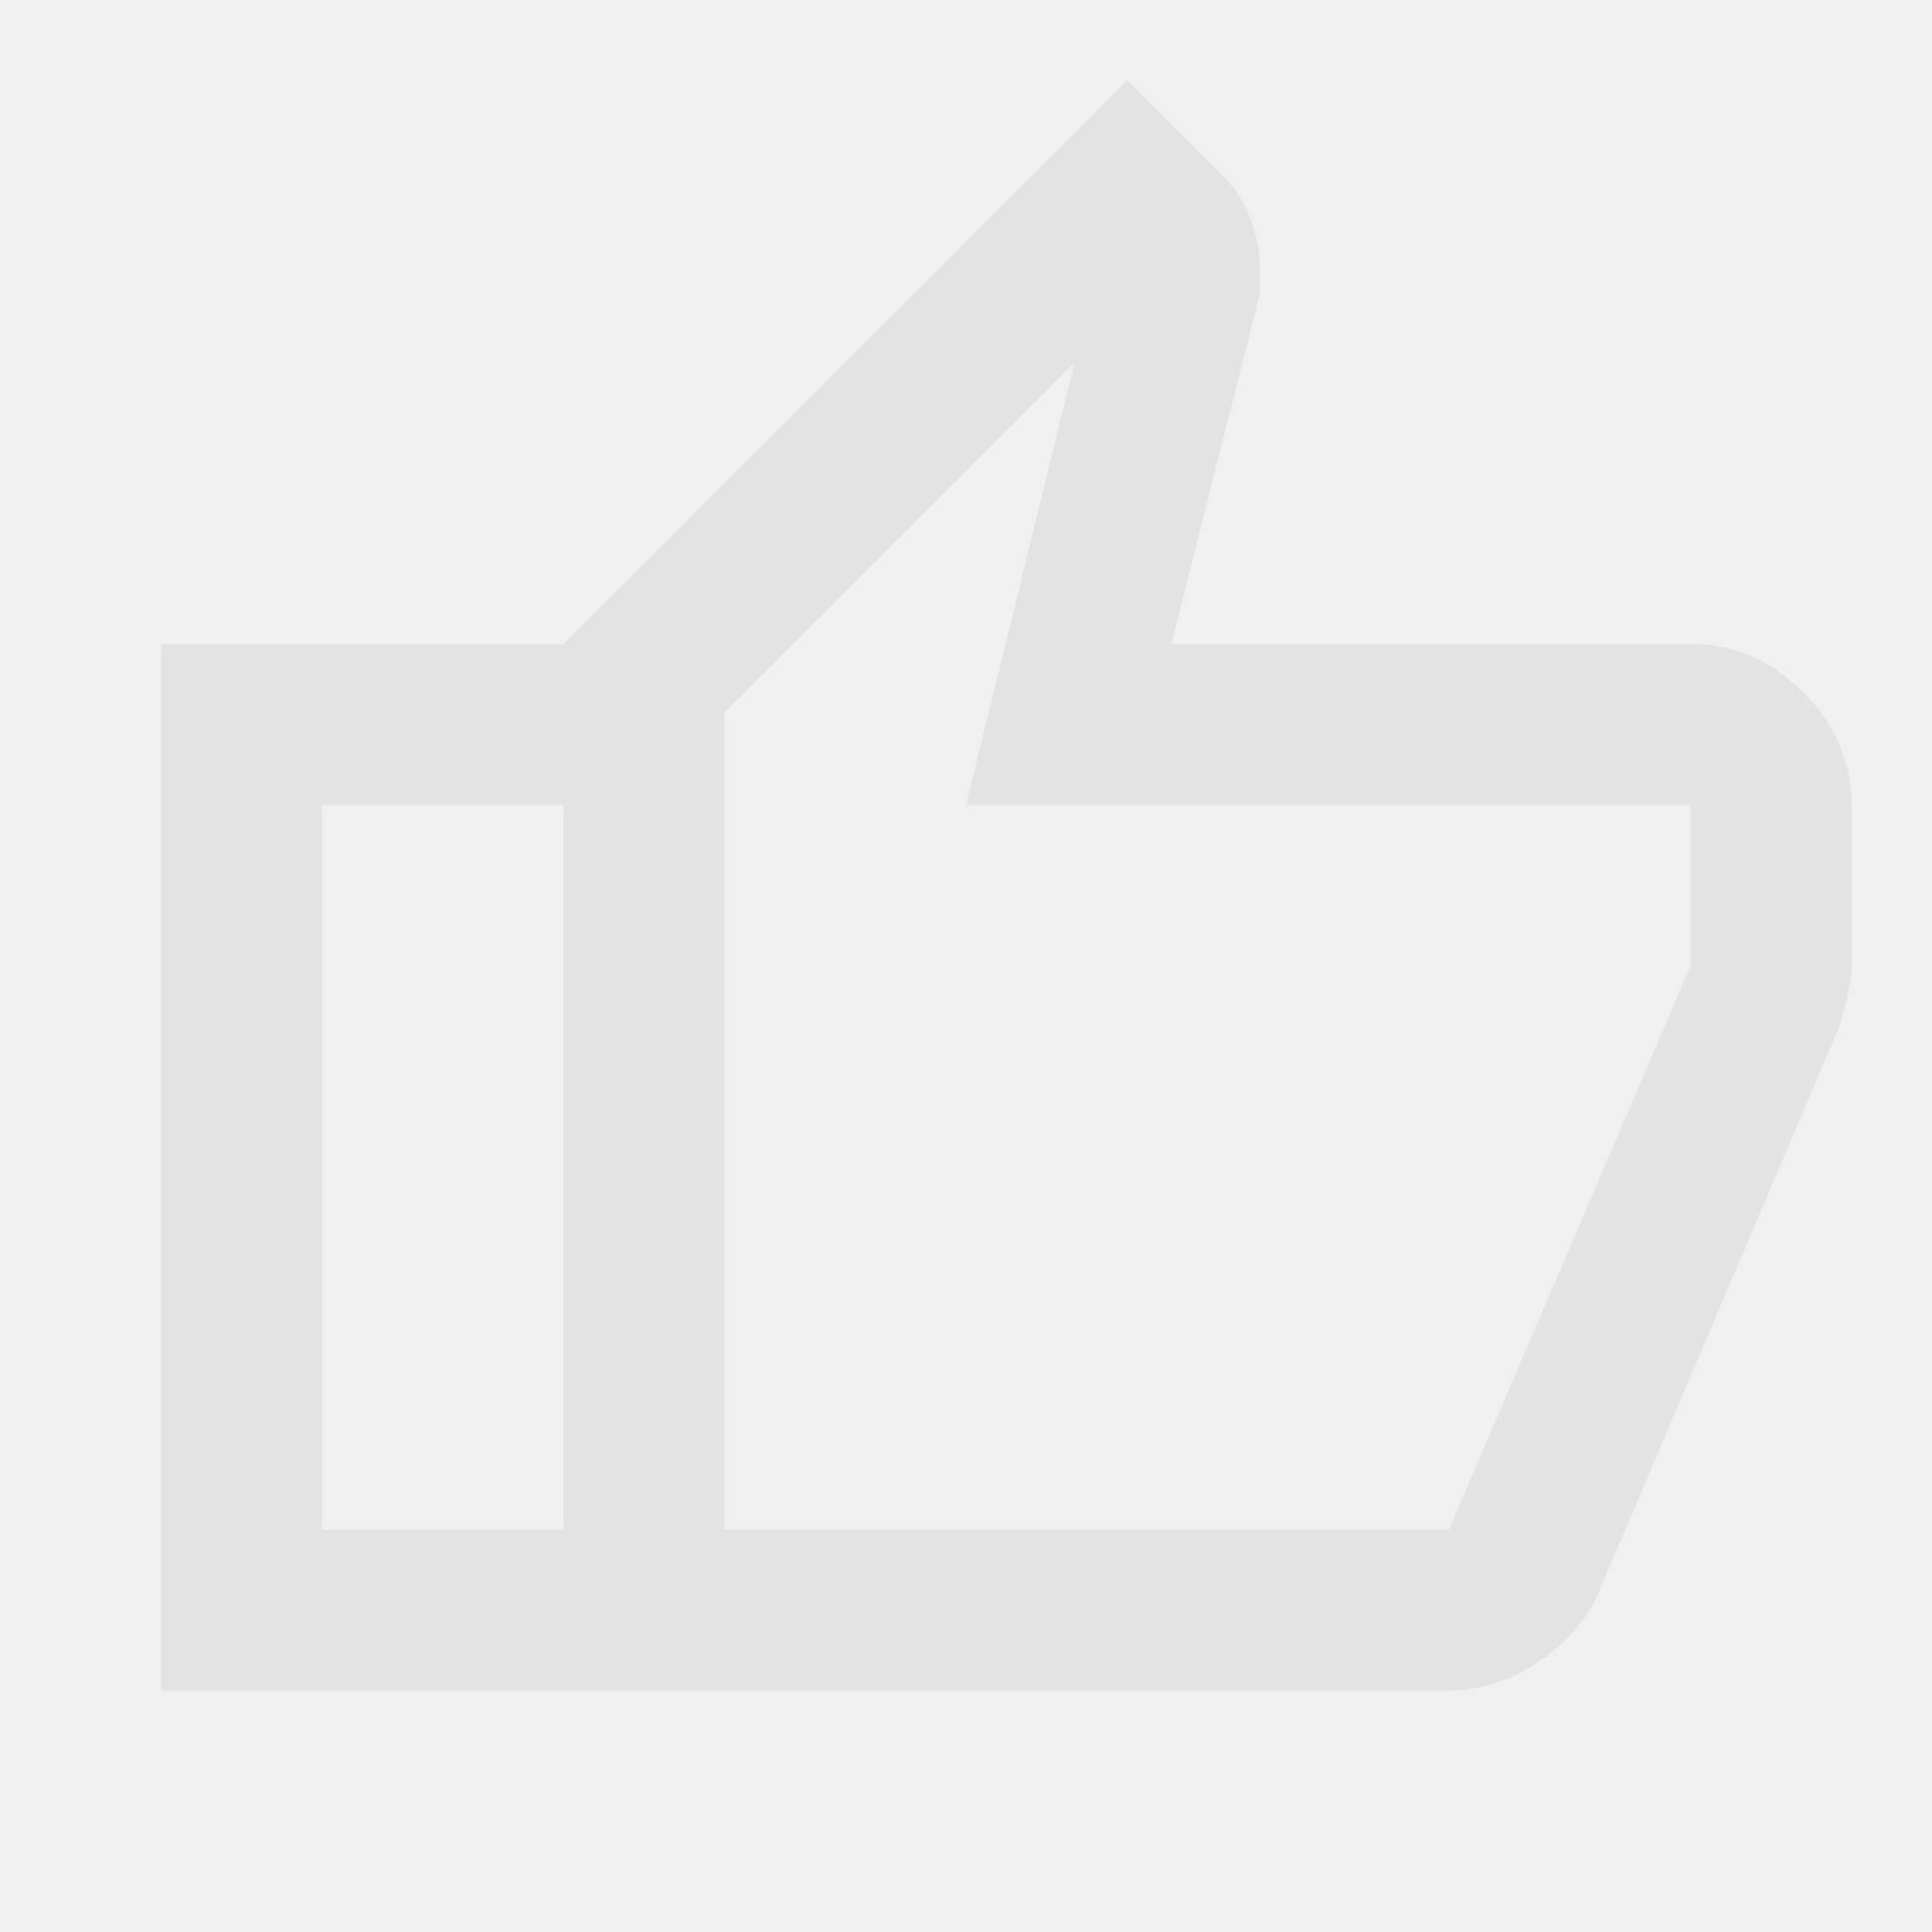
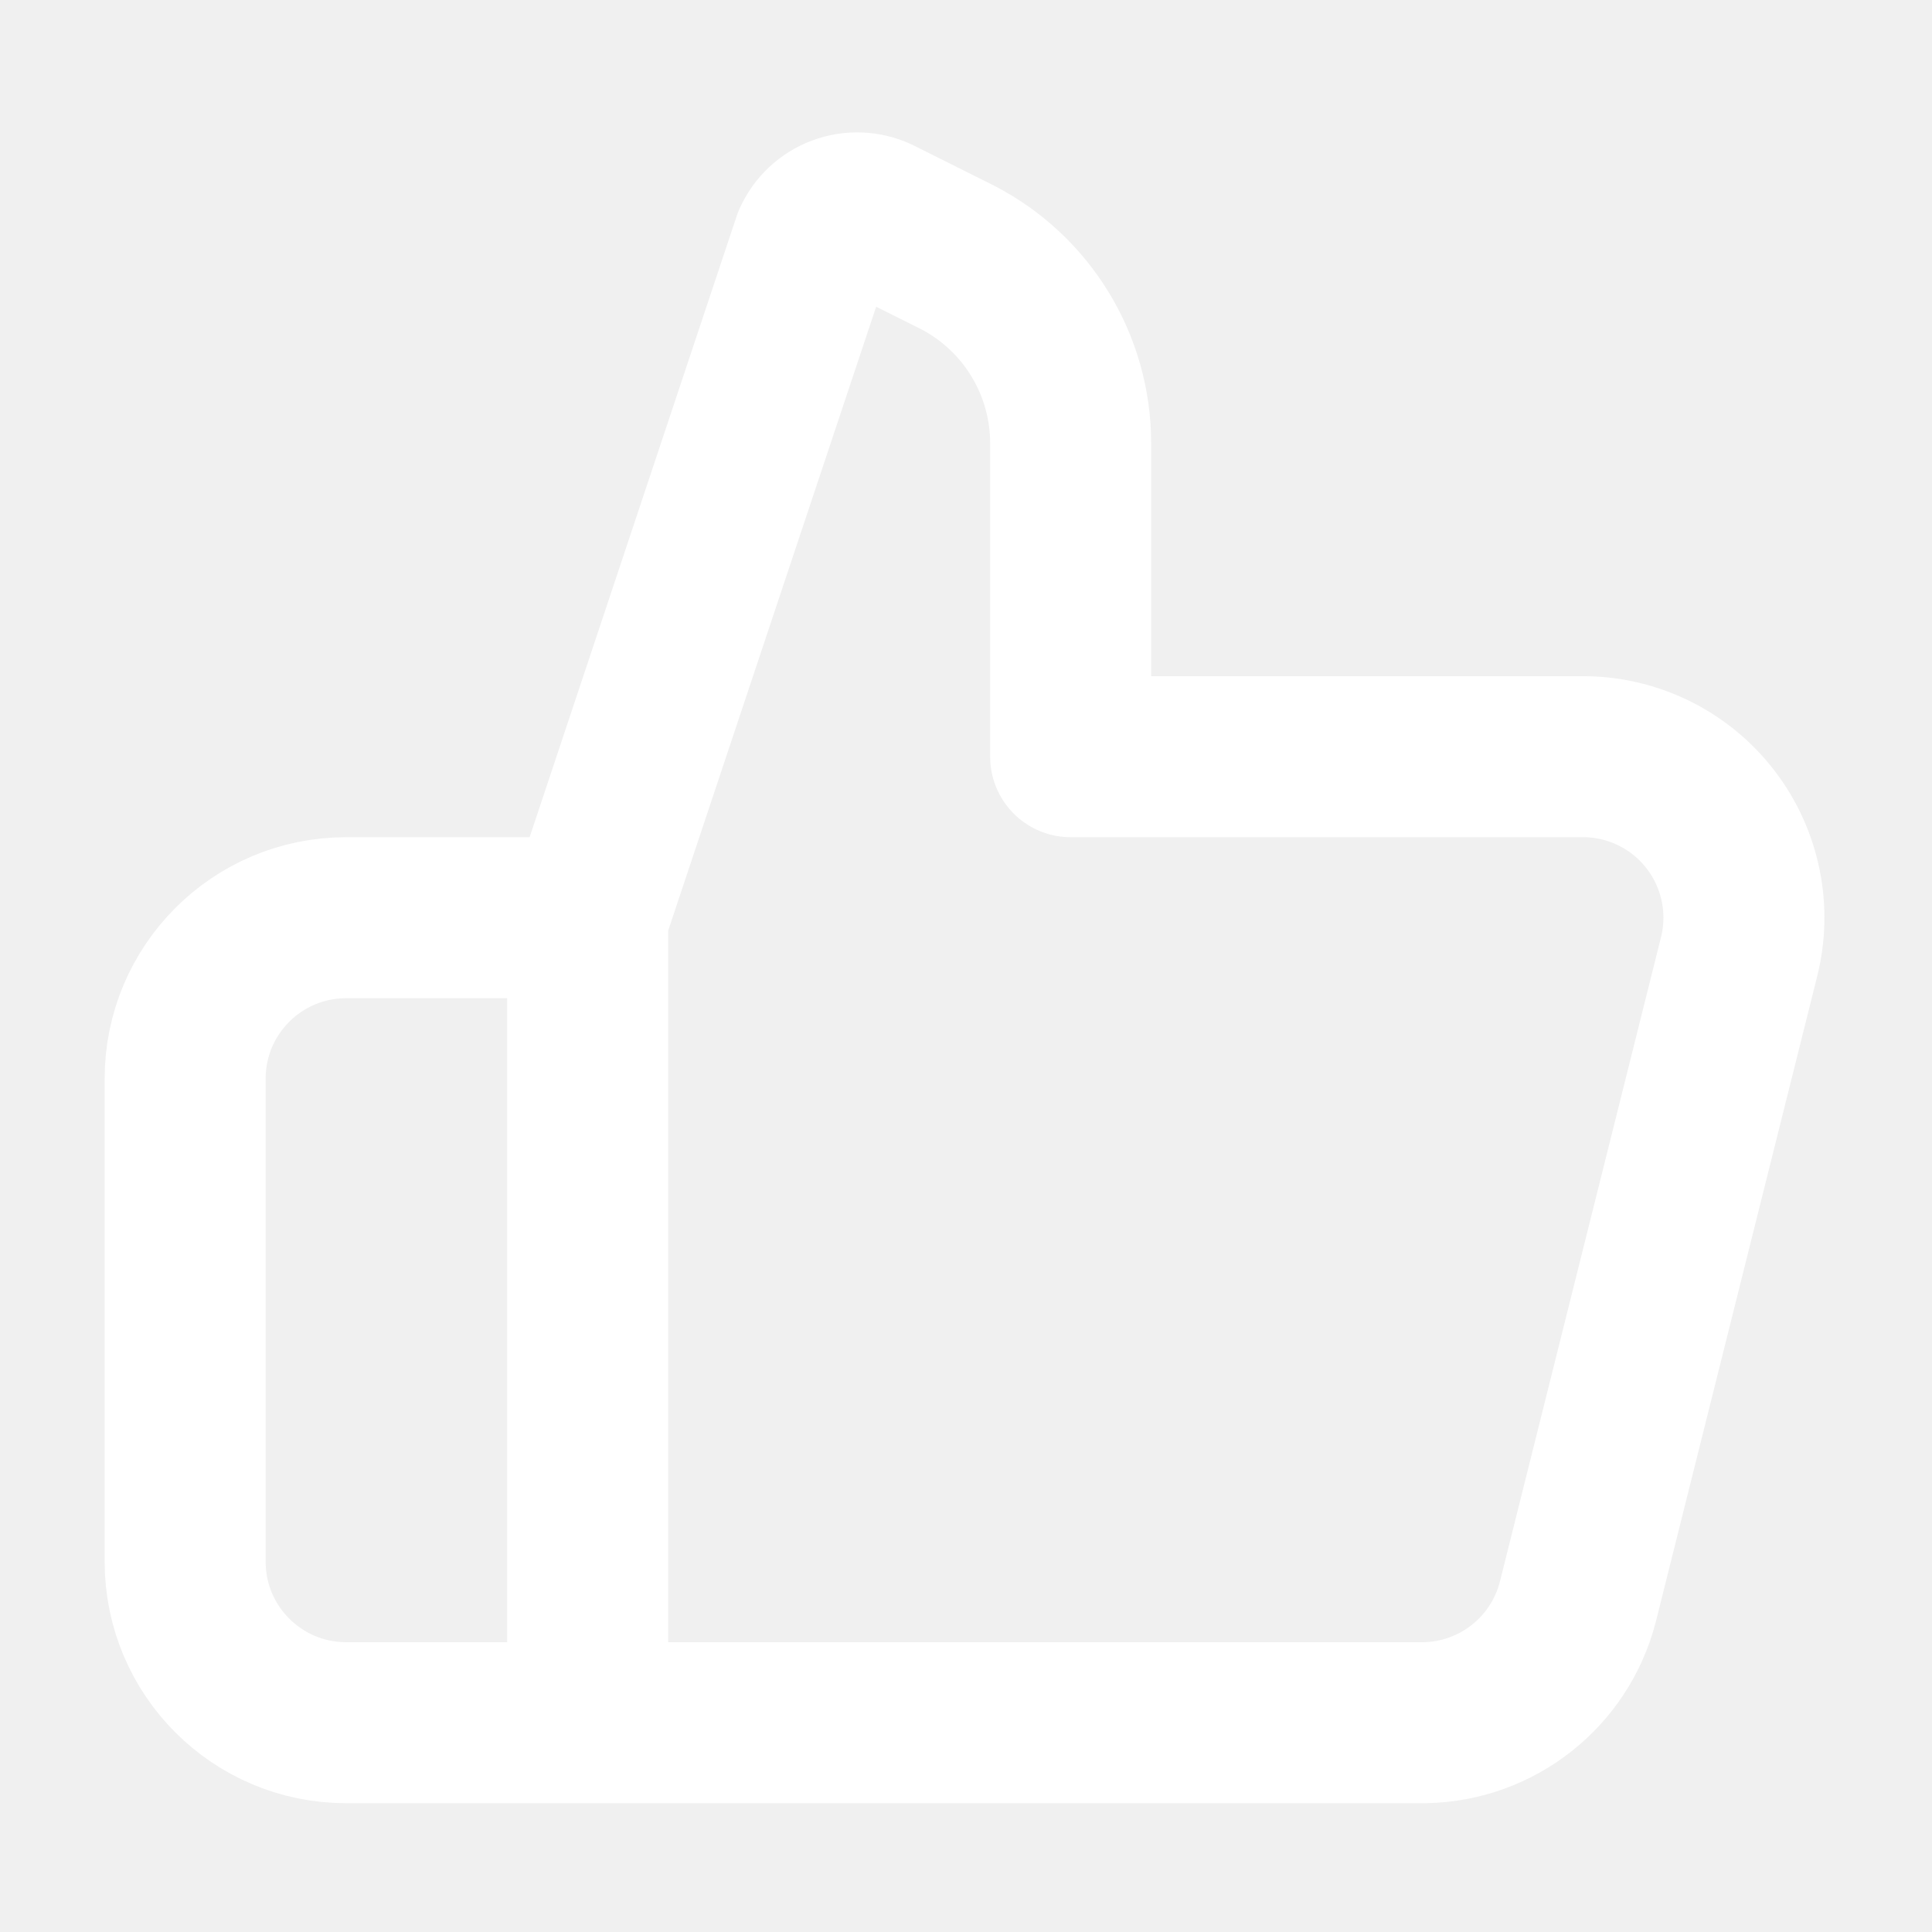
- <svg xmlns="http://www.w3.org/2000/svg" height="24px" viewBox="0 -960 960 960" width="24px" fill="#e3e3e3">
-   <path d="M720-120H280v-520l280-280 50 50q7 7 11.5 19t4.5 23v14l-44 174h258q32 0 56 24t24 56v80q0 7-2 15t-4 15L794-168q-9 20-30 34t-44 14Zm-360-80h360l120-280v-80H480l54-220-174 174v406Zm0-406v406-406Zm-80-34v80H160v360h120v80H80v-520h200Z" />
+ <svg xmlns="http://www.w3.org/2000/svg" width="256px" height="256px" viewBox="0 0 24 24" fill="#ffffff">
+   <g id="SVGRepo_bgCarrier" stroke-width="0" />
+   <g id="SVGRepo_tracerCarrier" stroke-linecap="round" stroke-linejoin="round" />
+   <g id="SVGRepo_iconCarrier">
+     <g id="Complete">
+       <g id="thumbs-up">
+         <path d="M7.3,11.4,10.1,3a.6.6,0,0,1,.8-.3l1,.5a2.6,2.6,0,0,1,1.4,2.3V9.4h6.4a2,2,0,0,1,1.9,2.5l-2,8a2,2,0,0,1-1.9,1.5H4.3a2,2,0,0,1-2-2v-6a2,2,0,0,1,2-2h3v10" fill="none" stroke="#ffffff" stroke-linecap="round" stroke-linejoin="round" stroke-width="2" />
+       </g>
+     </g>
+   </g>
</svg>
